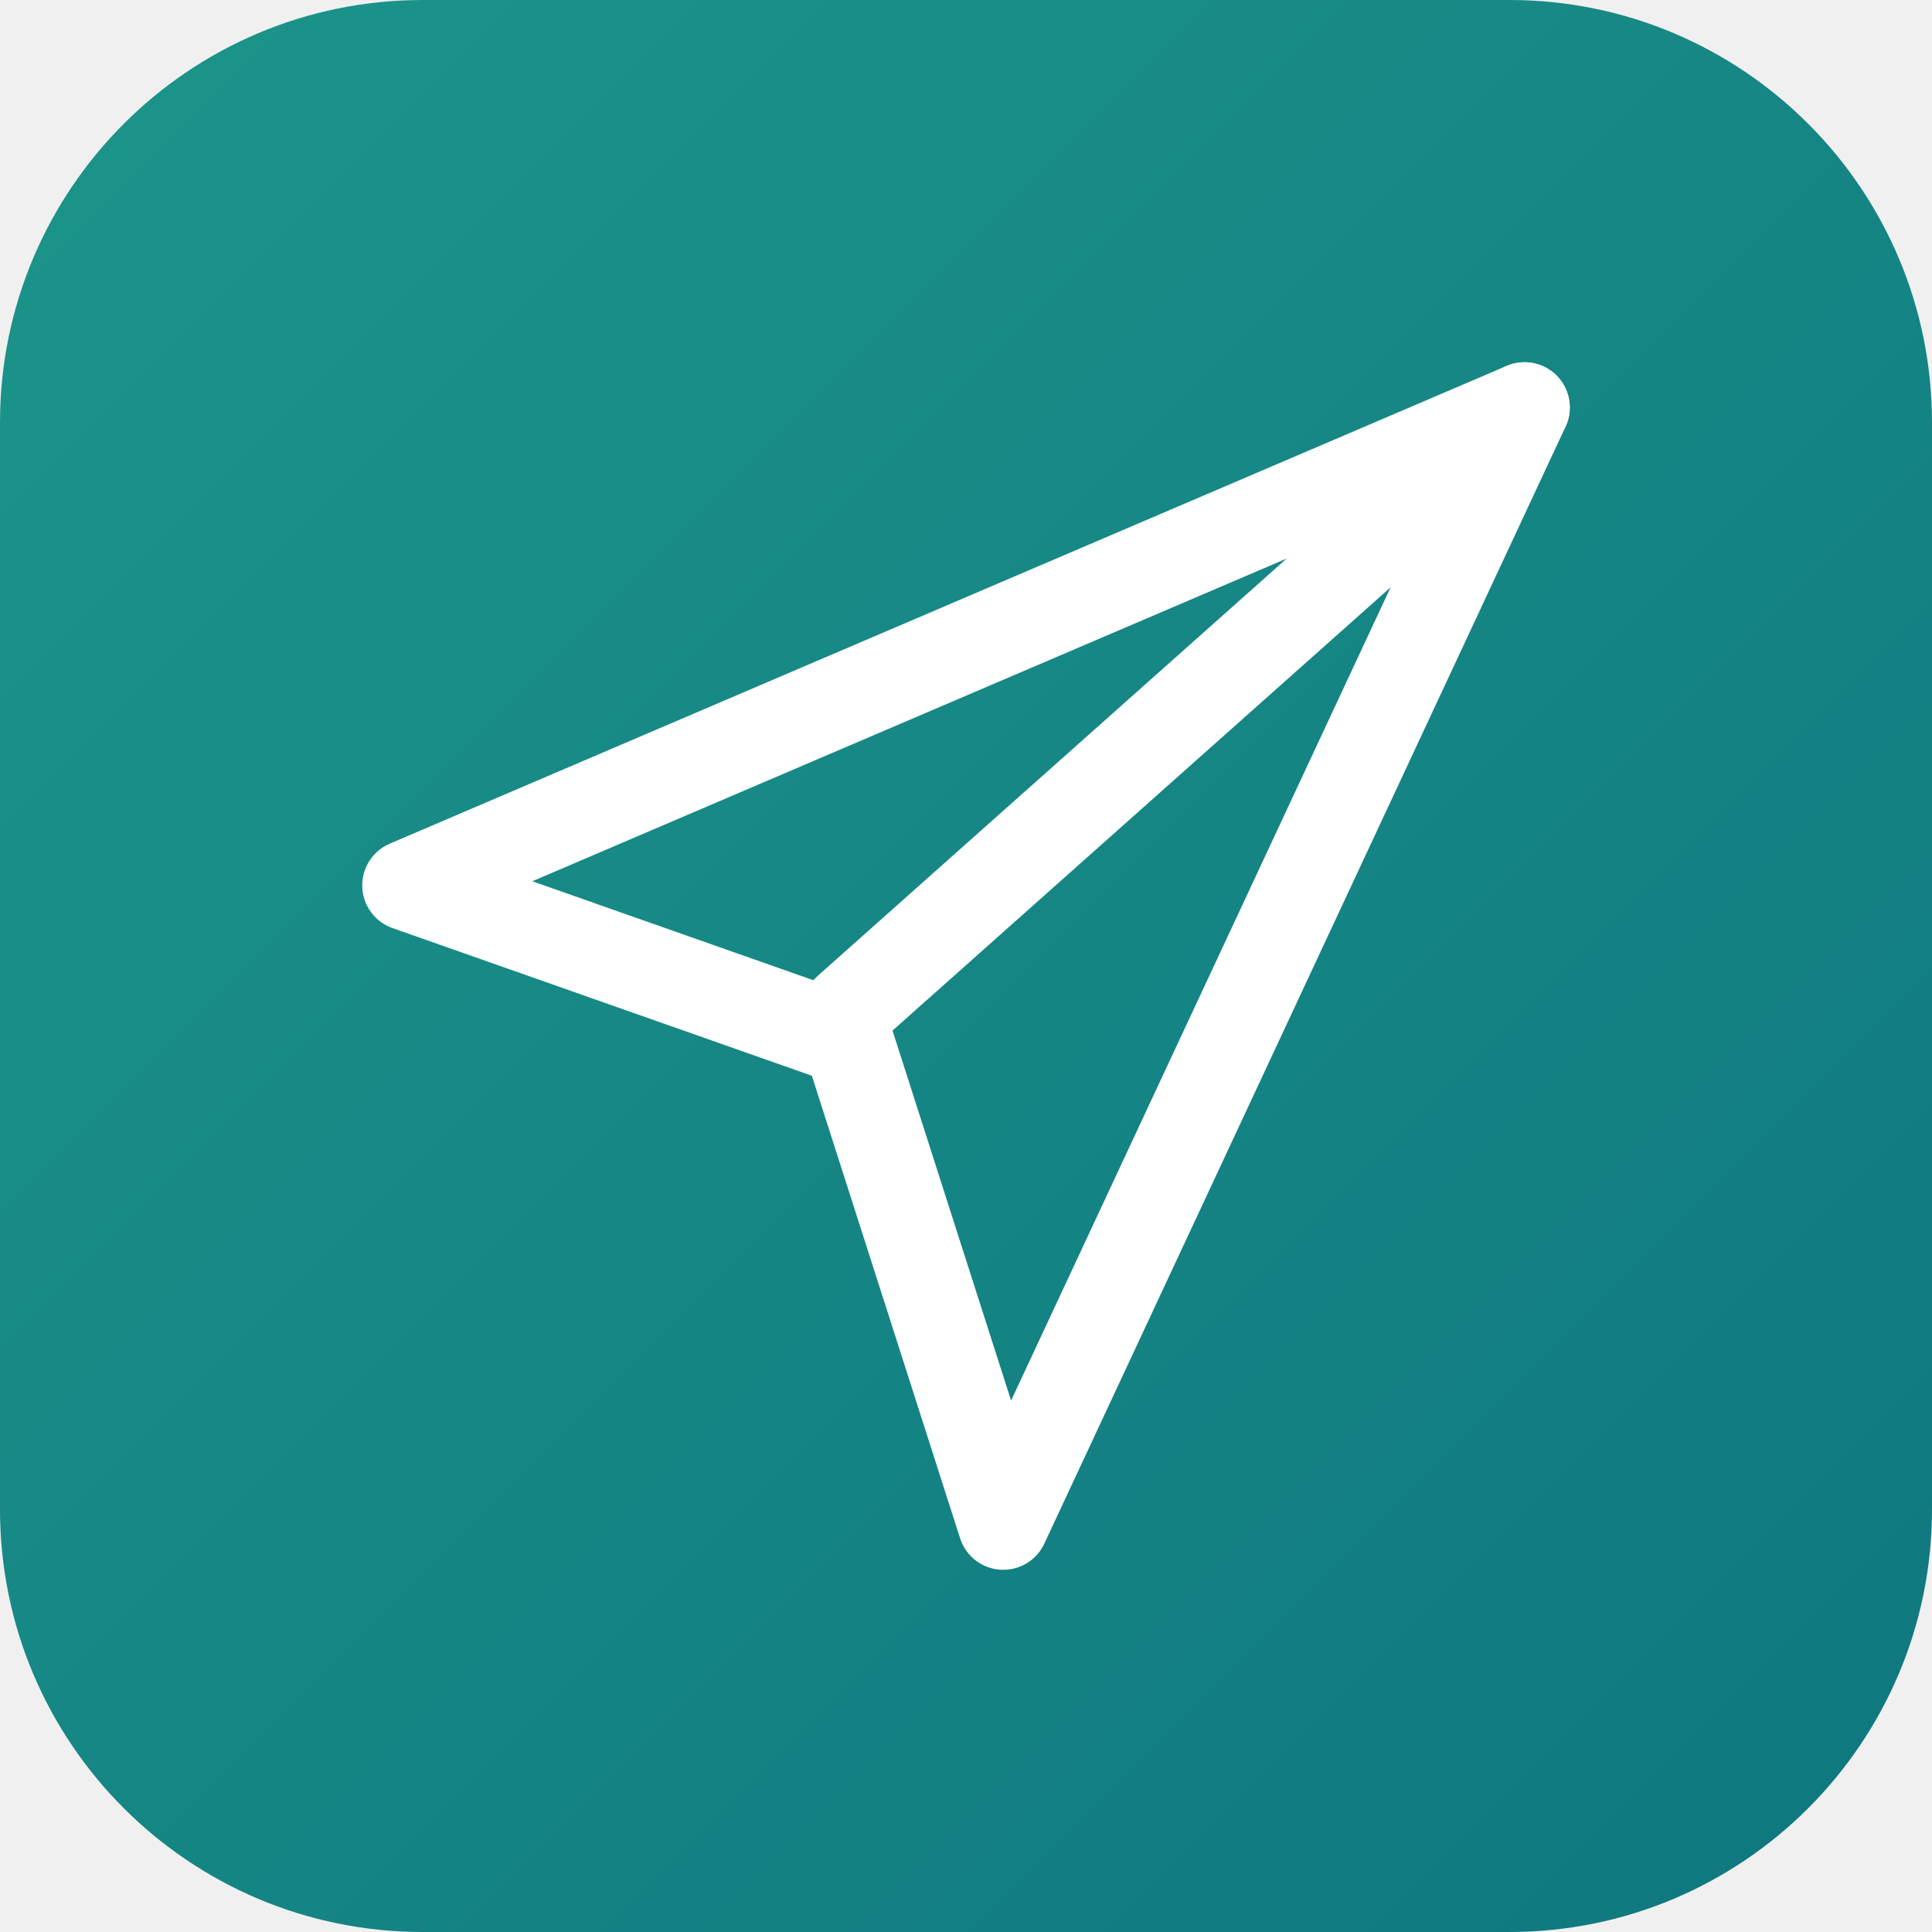
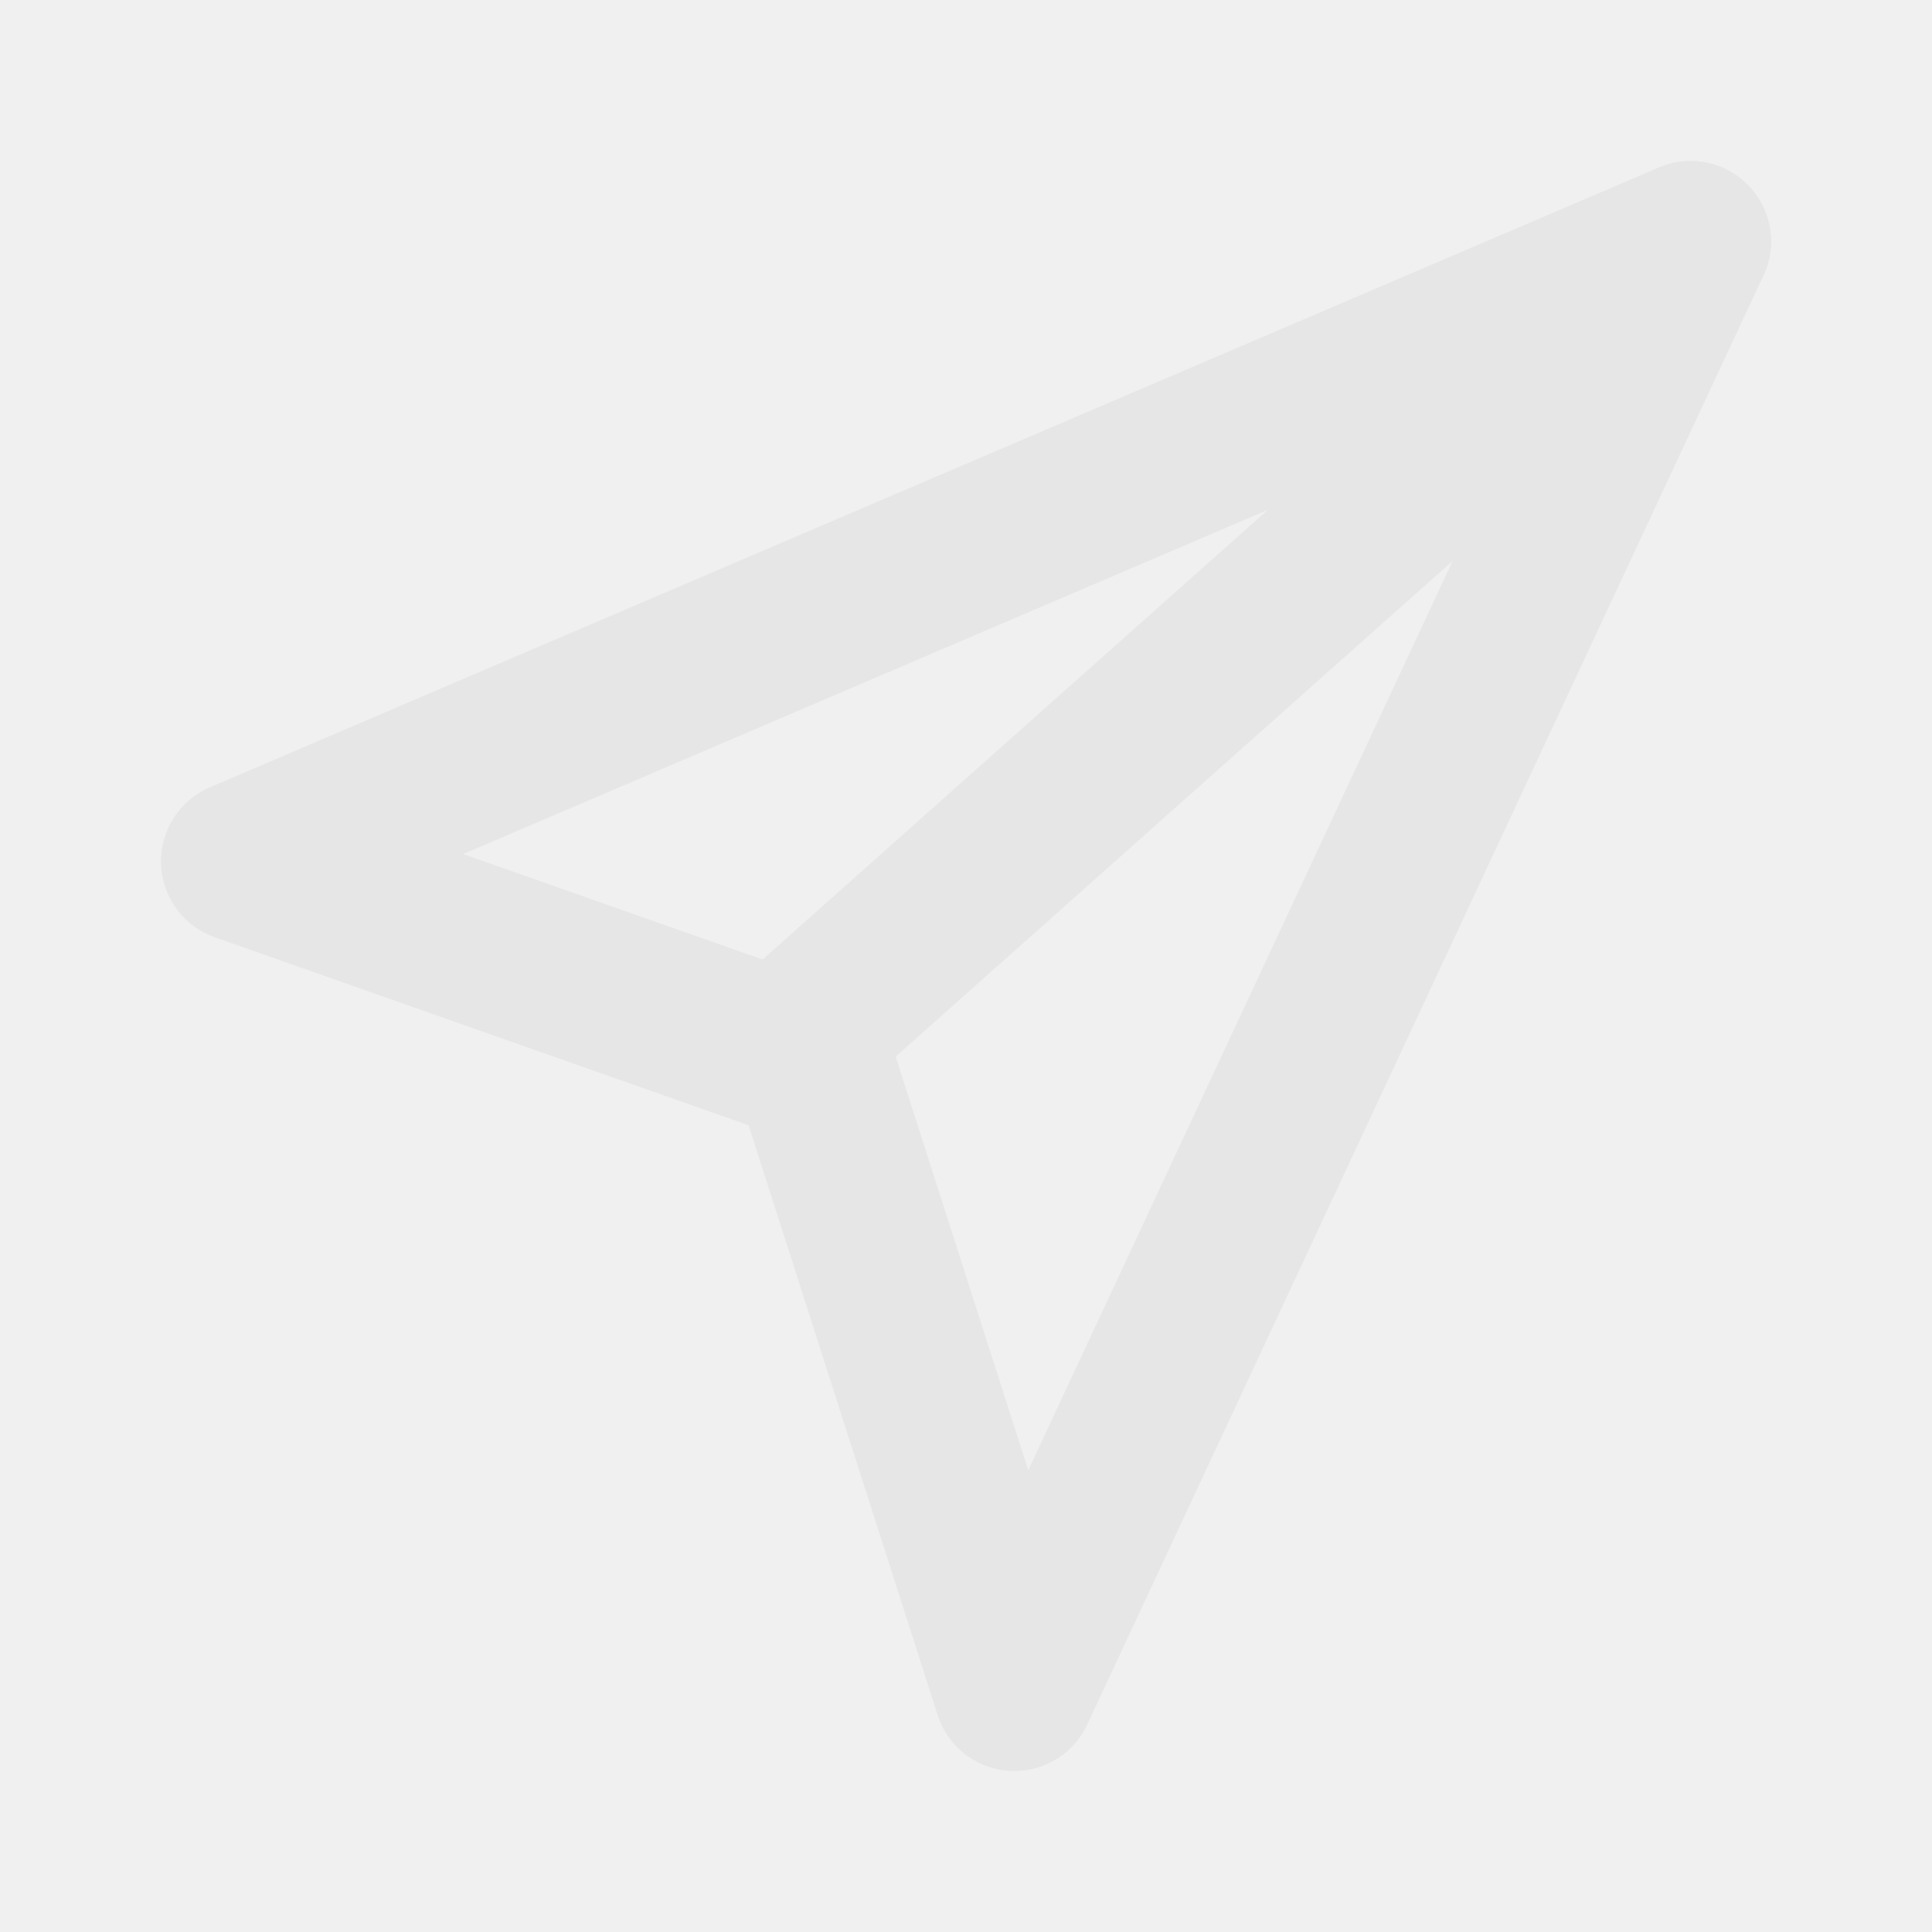
- <svg xmlns="http://www.w3.org/2000/svg" viewBox="0 0 64 64">
-   <defs>
-     <linearGradient id="pg" x1="0" y1="0" x2="1" y2="1">
-       <stop offset="0" stop-color="#1c958a" />
-       <stop offset="1" stop-color="#0f777f" />
-     </linearGradient>
-   </defs>
-   <rect width="64" height="64" rx="14" fill="url(#pg)" />
-   <g transform="translate(7.3333,7.3333) scale(2.0556)">
-     <g stroke="#fff" fill="none" stroke-width="1.46" stroke-linecap="round" stroke-linejoin="round">
-       <path d="M21 3L3 10.7l7.1 2.5L12.6 21z" />
-       <path d="M21 3l-10.9 9.7" />
-     </g>
-   </g>
+ <svg xmlns="http://www.w3.org/2000/svg" viewBox="0 0 24 24" fill="none" stroke="#e6e6e6" stroke-width="2" stroke-linecap="round" stroke-linejoin="round">
+   <path d="M21 3L3 10.7l7.1 2.5L12.6 21z" />
+   <path d="M21 3l-10.9 9.7" />
</svg>
